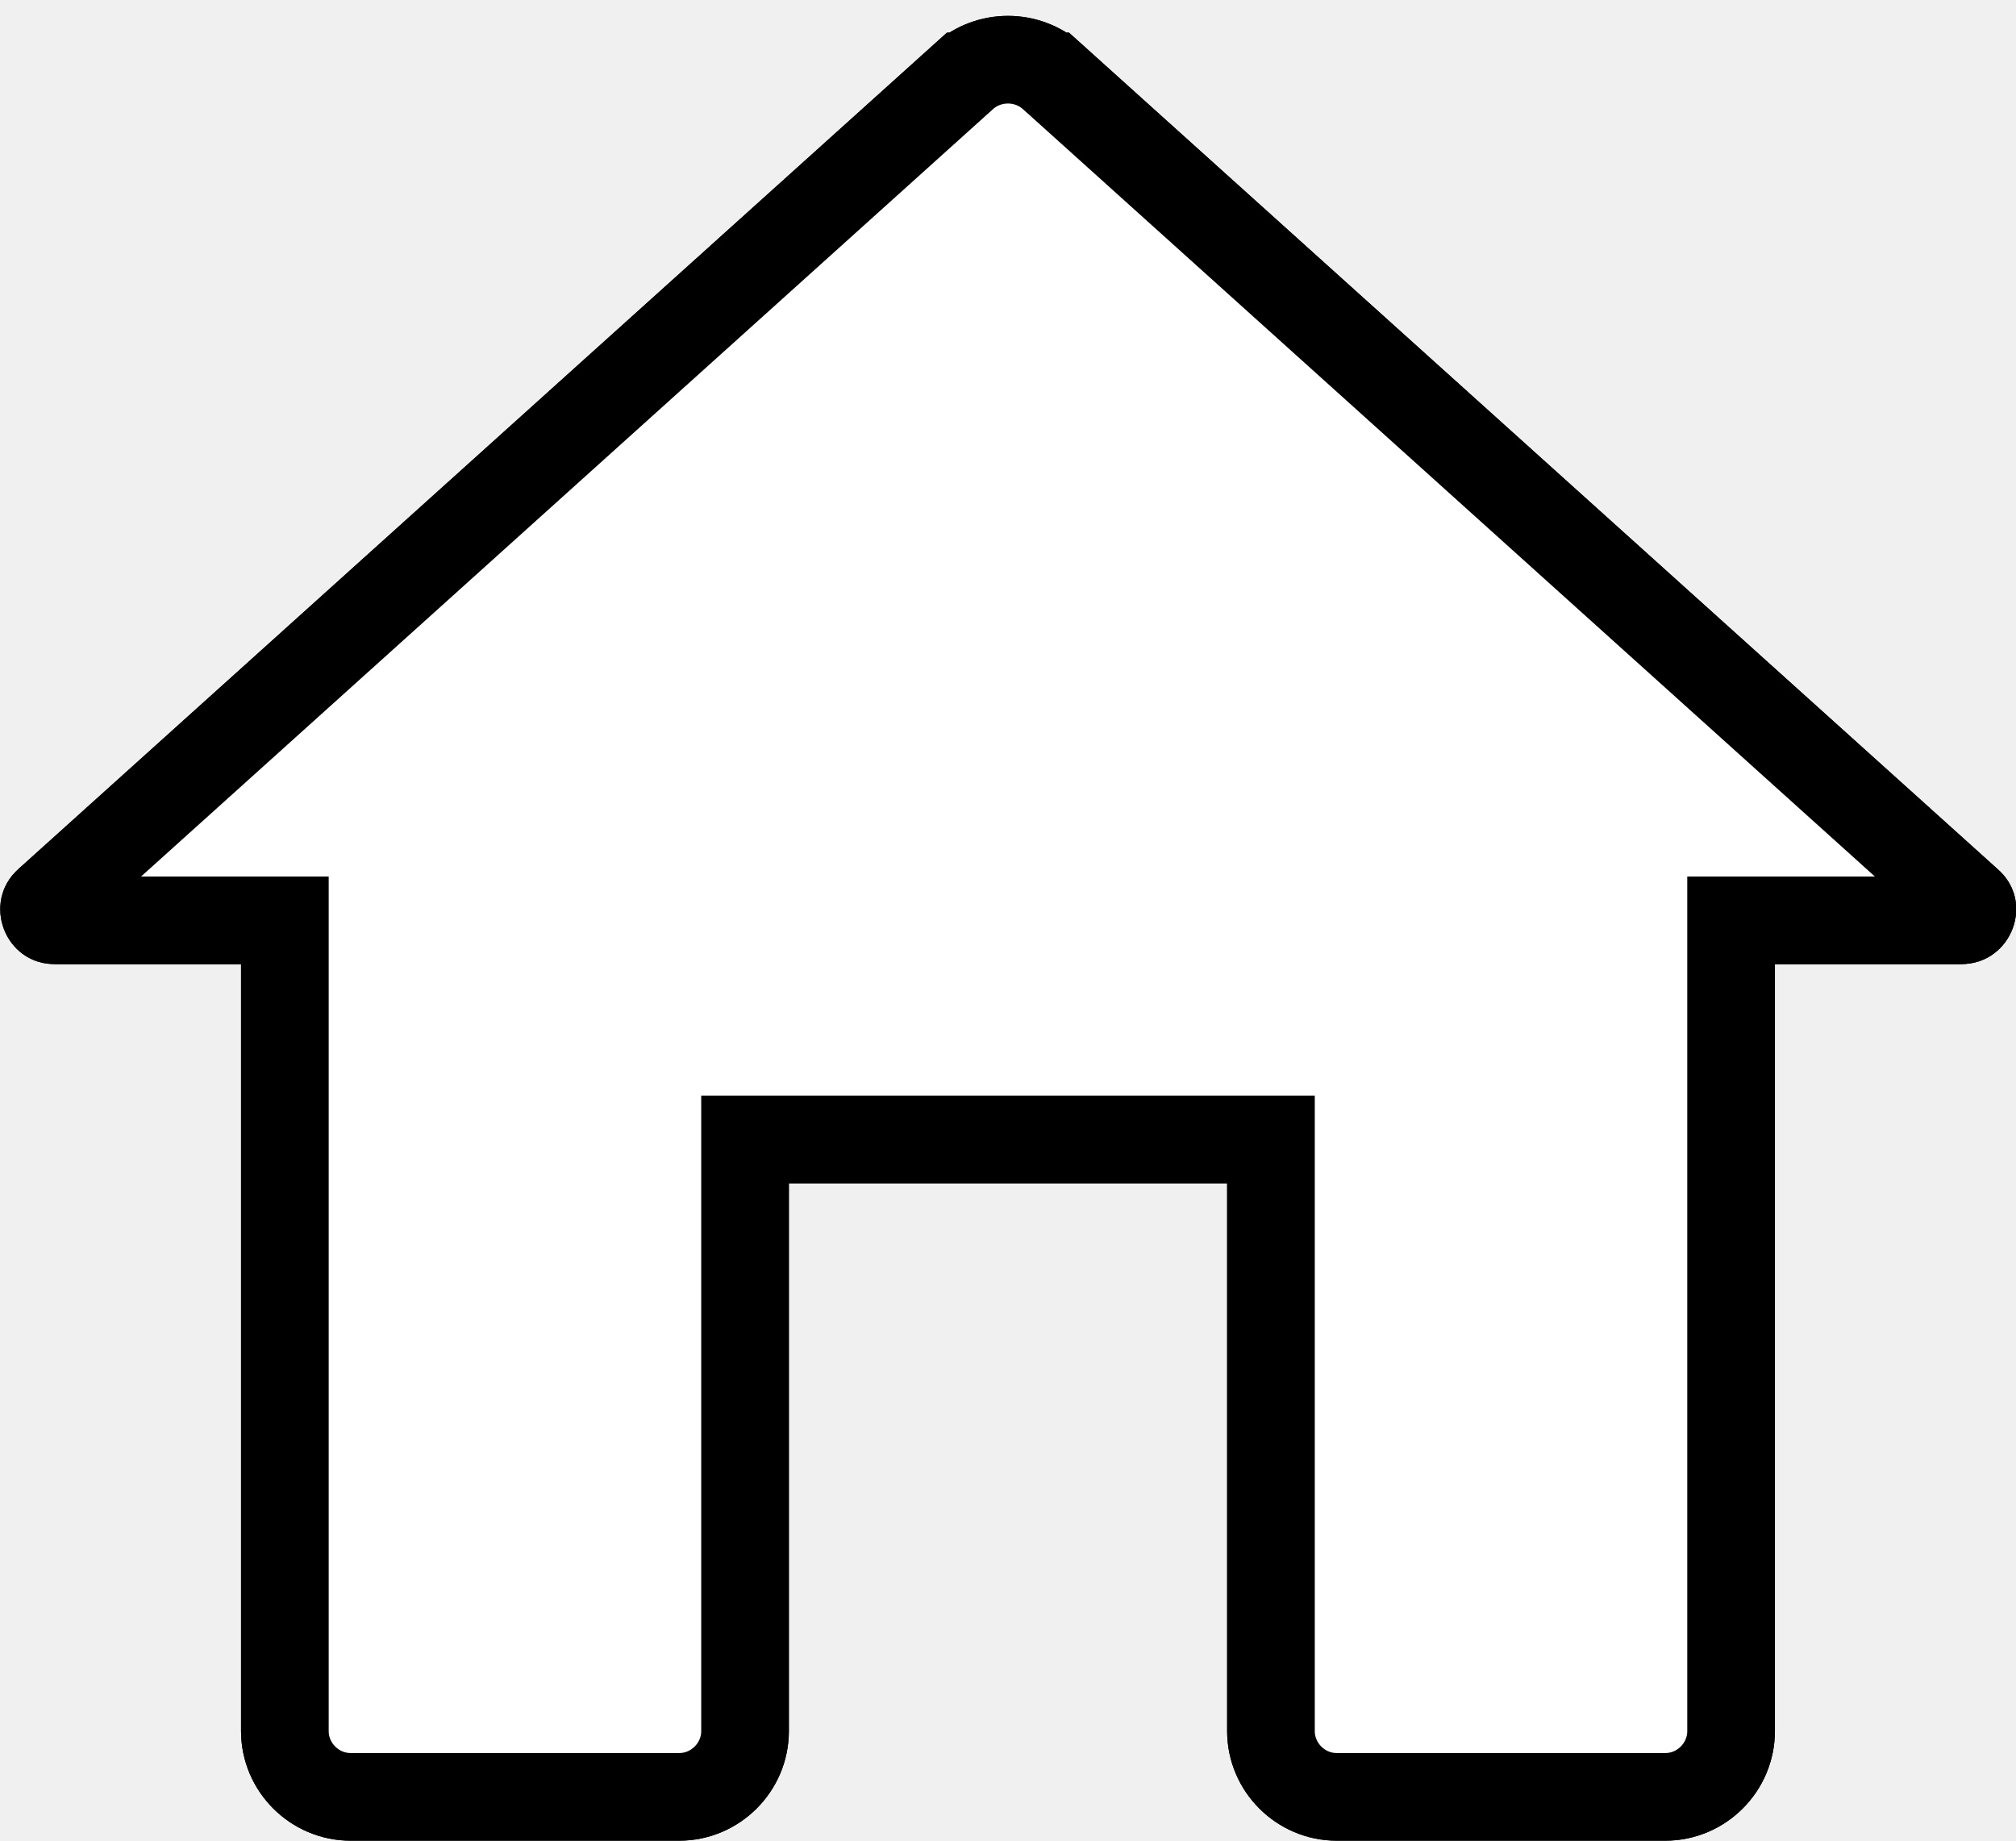
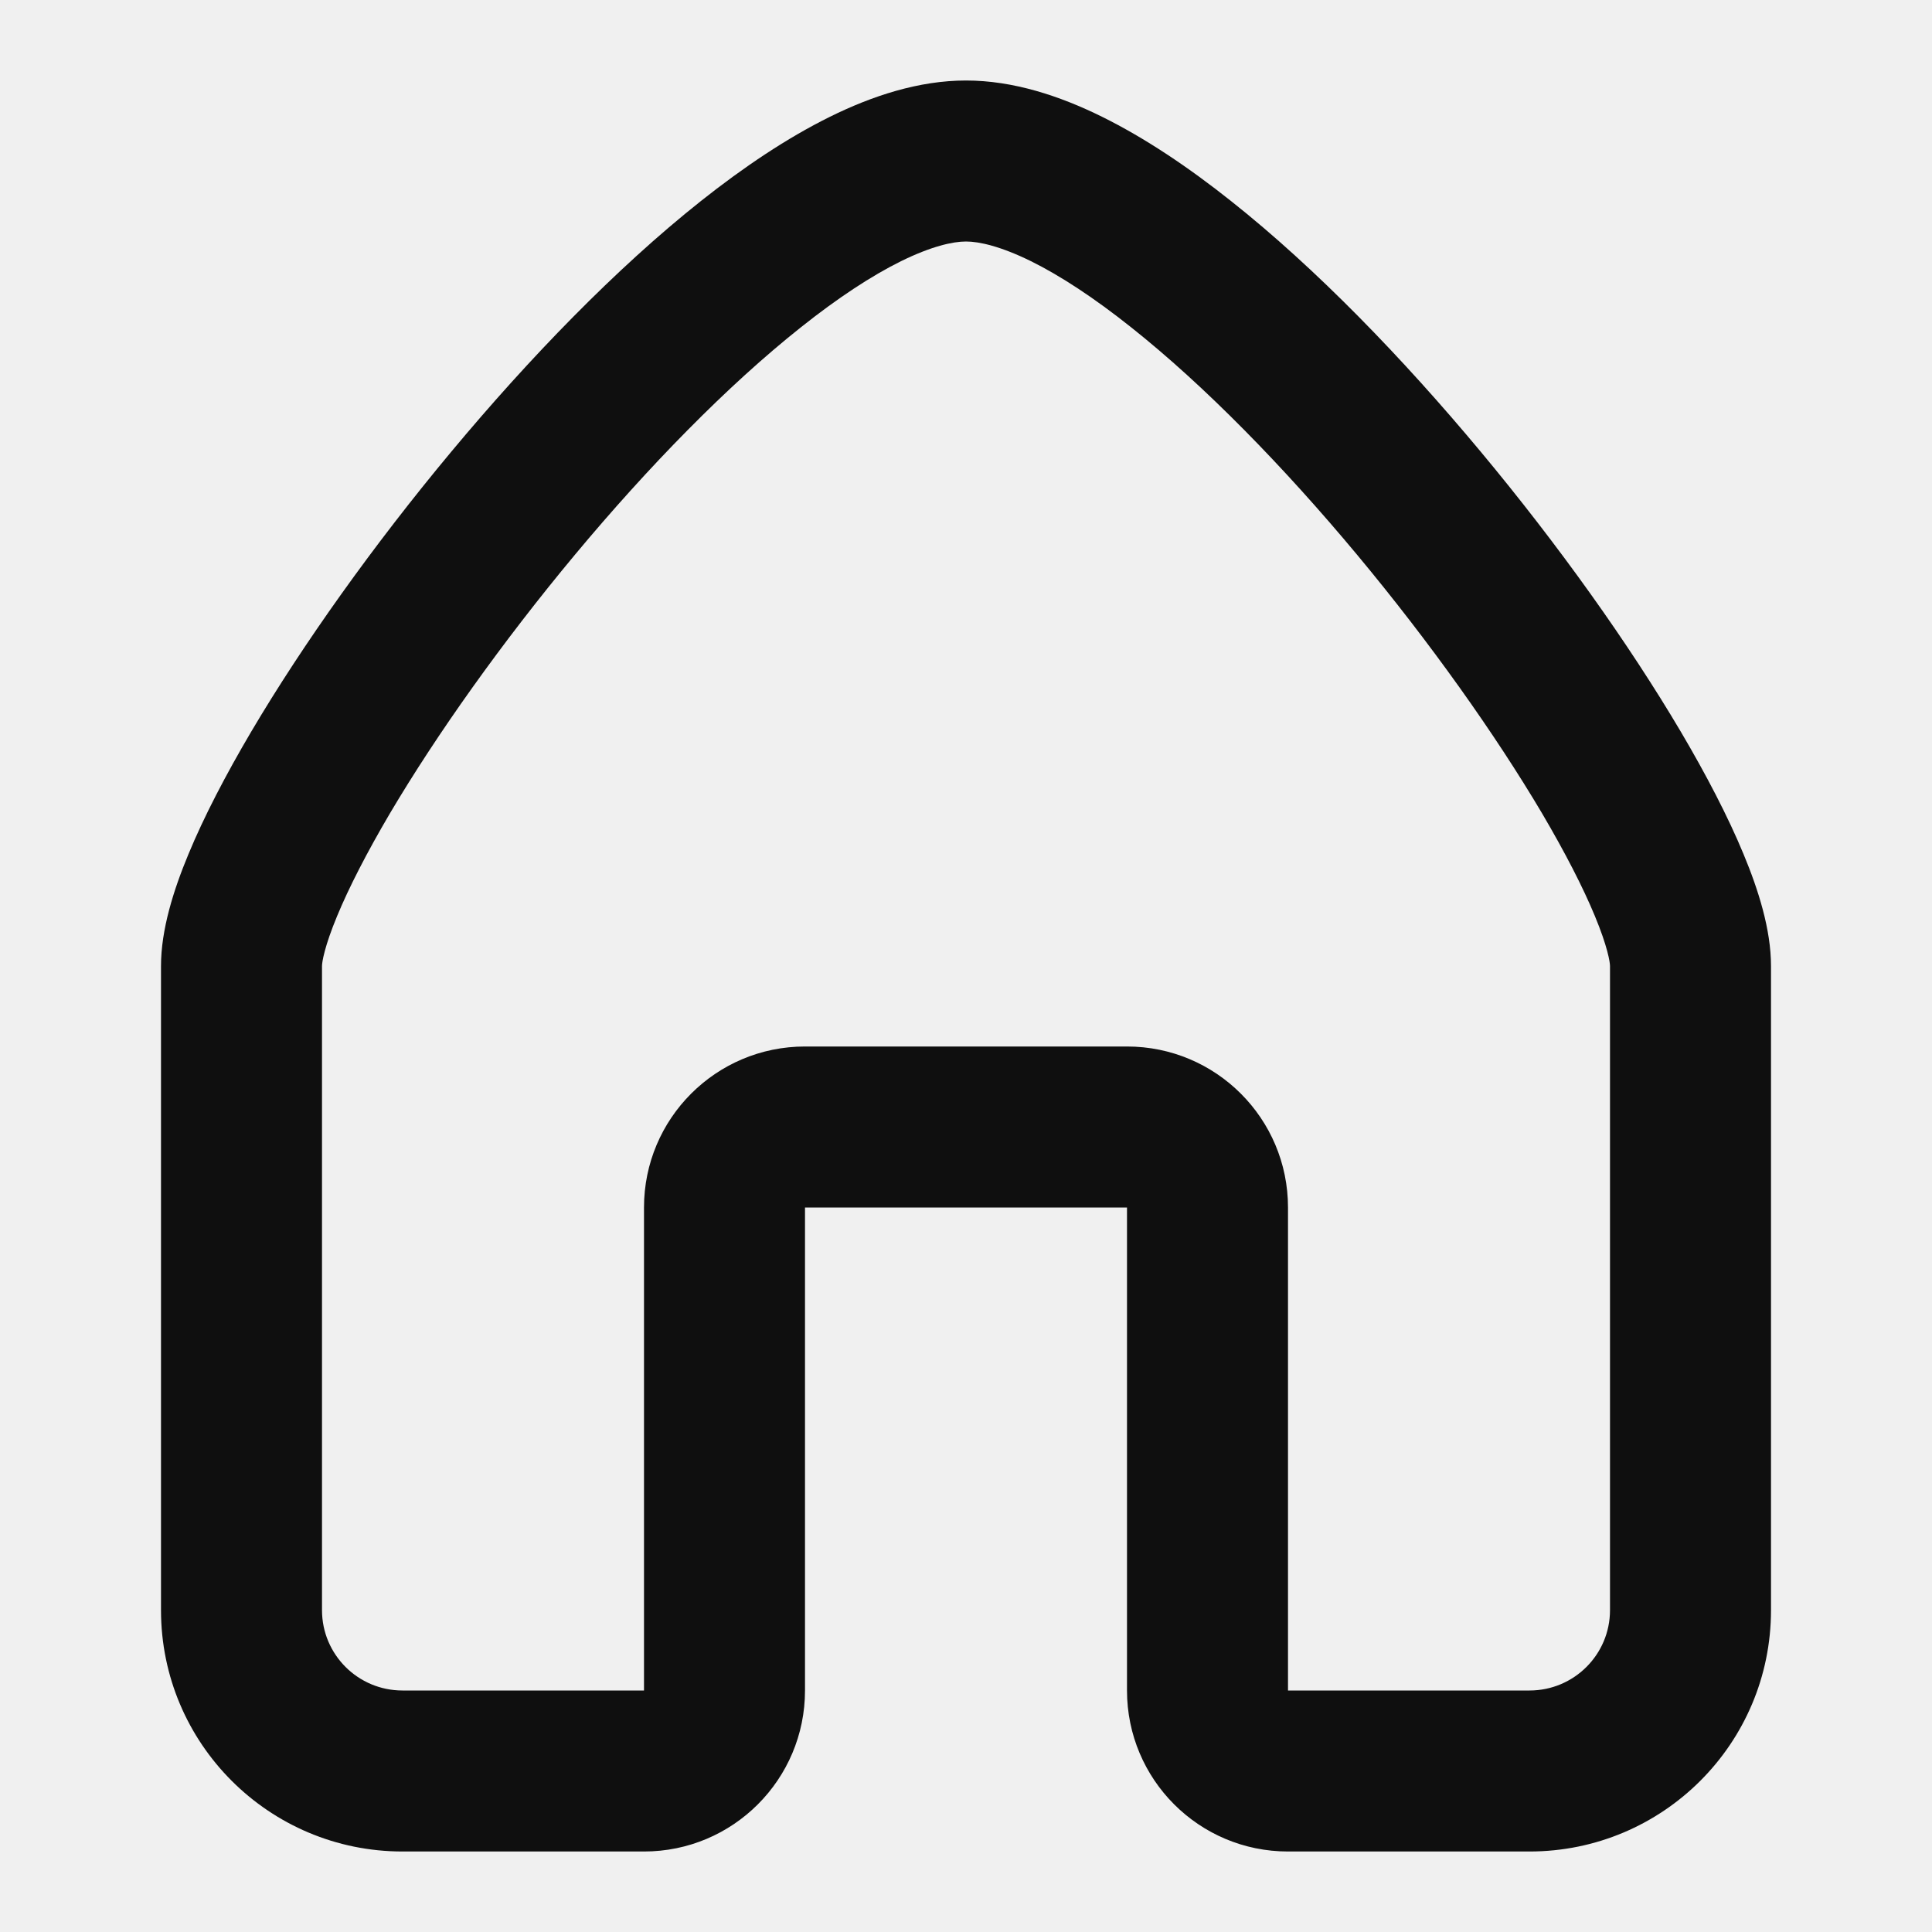
- <svg xmlns="http://www.w3.org/2000/svg" width="46" height="42" viewBox="0 0 46 42" fill="none">
-   <path d="M18 26H17V27V39.5C17 40.323 16.322 41 15.499 41H8C7.177 41 6.5 40.323 6.5 39.5V22V21H5.5H1.25C1.177 21 1.136 20.98 1.108 20.96C1.076 20.936 1.043 20.896 1.023 20.843C1.003 20.789 1.001 20.736 1.01 20.695C1.018 20.66 1.036 20.619 1.086 20.575L1.086 20.575L1.094 20.568L21.991 1.745C21.992 1.745 21.992 1.744 21.993 1.744C22.562 1.235 23.436 1.235 24.006 1.744C24.007 1.744 24.007 1.745 24.008 1.745L44.905 20.568L44.914 20.576L44.924 20.584C44.978 20.631 44.994 20.67 45.001 20.7C45.009 20.736 45.007 20.784 44.987 20.837C44.967 20.89 44.934 20.931 44.898 20.957C44.867 20.98 44.823 21 44.749 21H40.499H39.499V22V39.5C39.499 40.323 38.822 41 37.999 41H30.5C29.677 41 29 40.323 29 39.5V27V26H28H18Z" fill="white" stroke="black" stroke-width="2" />
-   <path d="M18 26H17V27V39.5C17 40.323 16.322 41 15.499 41H8C7.177 41 6.5 40.323 6.5 39.5V22V21H5.5H1.25C1.177 21 1.136 20.98 1.108 20.96C1.076 20.936 1.043 20.896 1.023 20.843C1.003 20.789 1.001 20.736 1.01 20.695C1.018 20.66 1.036 20.619 1.086 20.575L1.086 20.575L1.094 20.568L21.991 1.745C21.992 1.745 21.992 1.744 21.992 1.744C22.562 1.235 23.436 1.235 24.006 1.744C24.007 1.744 24.007 1.745 24.008 1.745L44.905 20.568L44.914 20.576L44.924 20.584C44.978 20.631 44.994 20.67 45.001 20.7C45.009 20.736 45.007 20.784 44.987 20.837C44.967 20.89 44.934 20.931 44.898 20.957C44.867 20.98 44.823 21 44.749 21H40.499H39.499V22V39.5C39.499 40.323 38.822 41 37.999 41H30.5C29.677 41 29 40.323 29 39.5V27V26H28H18Z" fill="white" stroke="black" stroke-width="2" />
+ <svg xmlns="http://www.w3.org/2000/svg" width="800px" height="800px" viewBox="0 0 24 24" fill="none">
+   <path fill-rule="evenodd" clip-rule="evenodd" d="M4.188 11.379C4.03 11.759 4 11.953 4 12V20.002C4 20.553 4.447 21 5 21H8V15C8 13.895 8.895 13 10 13H14C15.105 13 16 13.895 16 15V21H19C19.553 21 20 20.553 20 20.002V12C20 11.953 19.97 11.759 19.812 11.379C19.666 11.026 19.444 10.593 19.155 10.102C18.576 9.124 17.765 7.98 16.857 6.89C15.947 5.798 14.964 4.79 14.05 4.065C13.594 3.702 13.174 3.426 12.806 3.244C12.429 3.059 12.164 3 12 3C11.836 3 11.571 3.059 11.194 3.244C10.826 3.426 10.406 3.702 9.95 4.065C9.036 4.79 8.053 5.798 7.143 6.89C6.235 7.98 5.424 9.124 4.845 10.102C4.556 10.593 4.334 11.026 4.188 11.379ZM10.309 1.451C10.835 1.191 11.414 1 12 1C12.586 1 13.165 1.191 13.691 1.451C14.225 1.715 14.766 2.079 15.293 2.498C16.349 3.335 17.428 4.452 18.393 5.61C19.36 6.77 20.236 8.001 20.877 9.085C21.196 9.626 21.467 10.146 21.66 10.613C21.843 11.053 22 11.547 22 12V20.002C22 21.66 20.656 23 19 23H16C14.895 23 14 22.105 14 21V15H10V21C10 22.105 9.105 23 8 23H5C3.344 23 2 21.66 2 20.002V12C2 11.547 2.157 11.053 2.34 10.613C2.533 10.146 2.804 9.626 3.123 9.085C3.764 8.001 4.64 6.77 5.607 5.61C6.572 4.452 7.651 3.335 8.706 2.498C9.234 2.079 9.775 1.715 10.309 1.451Z" fill="#0F0F0F" />
</svg>
